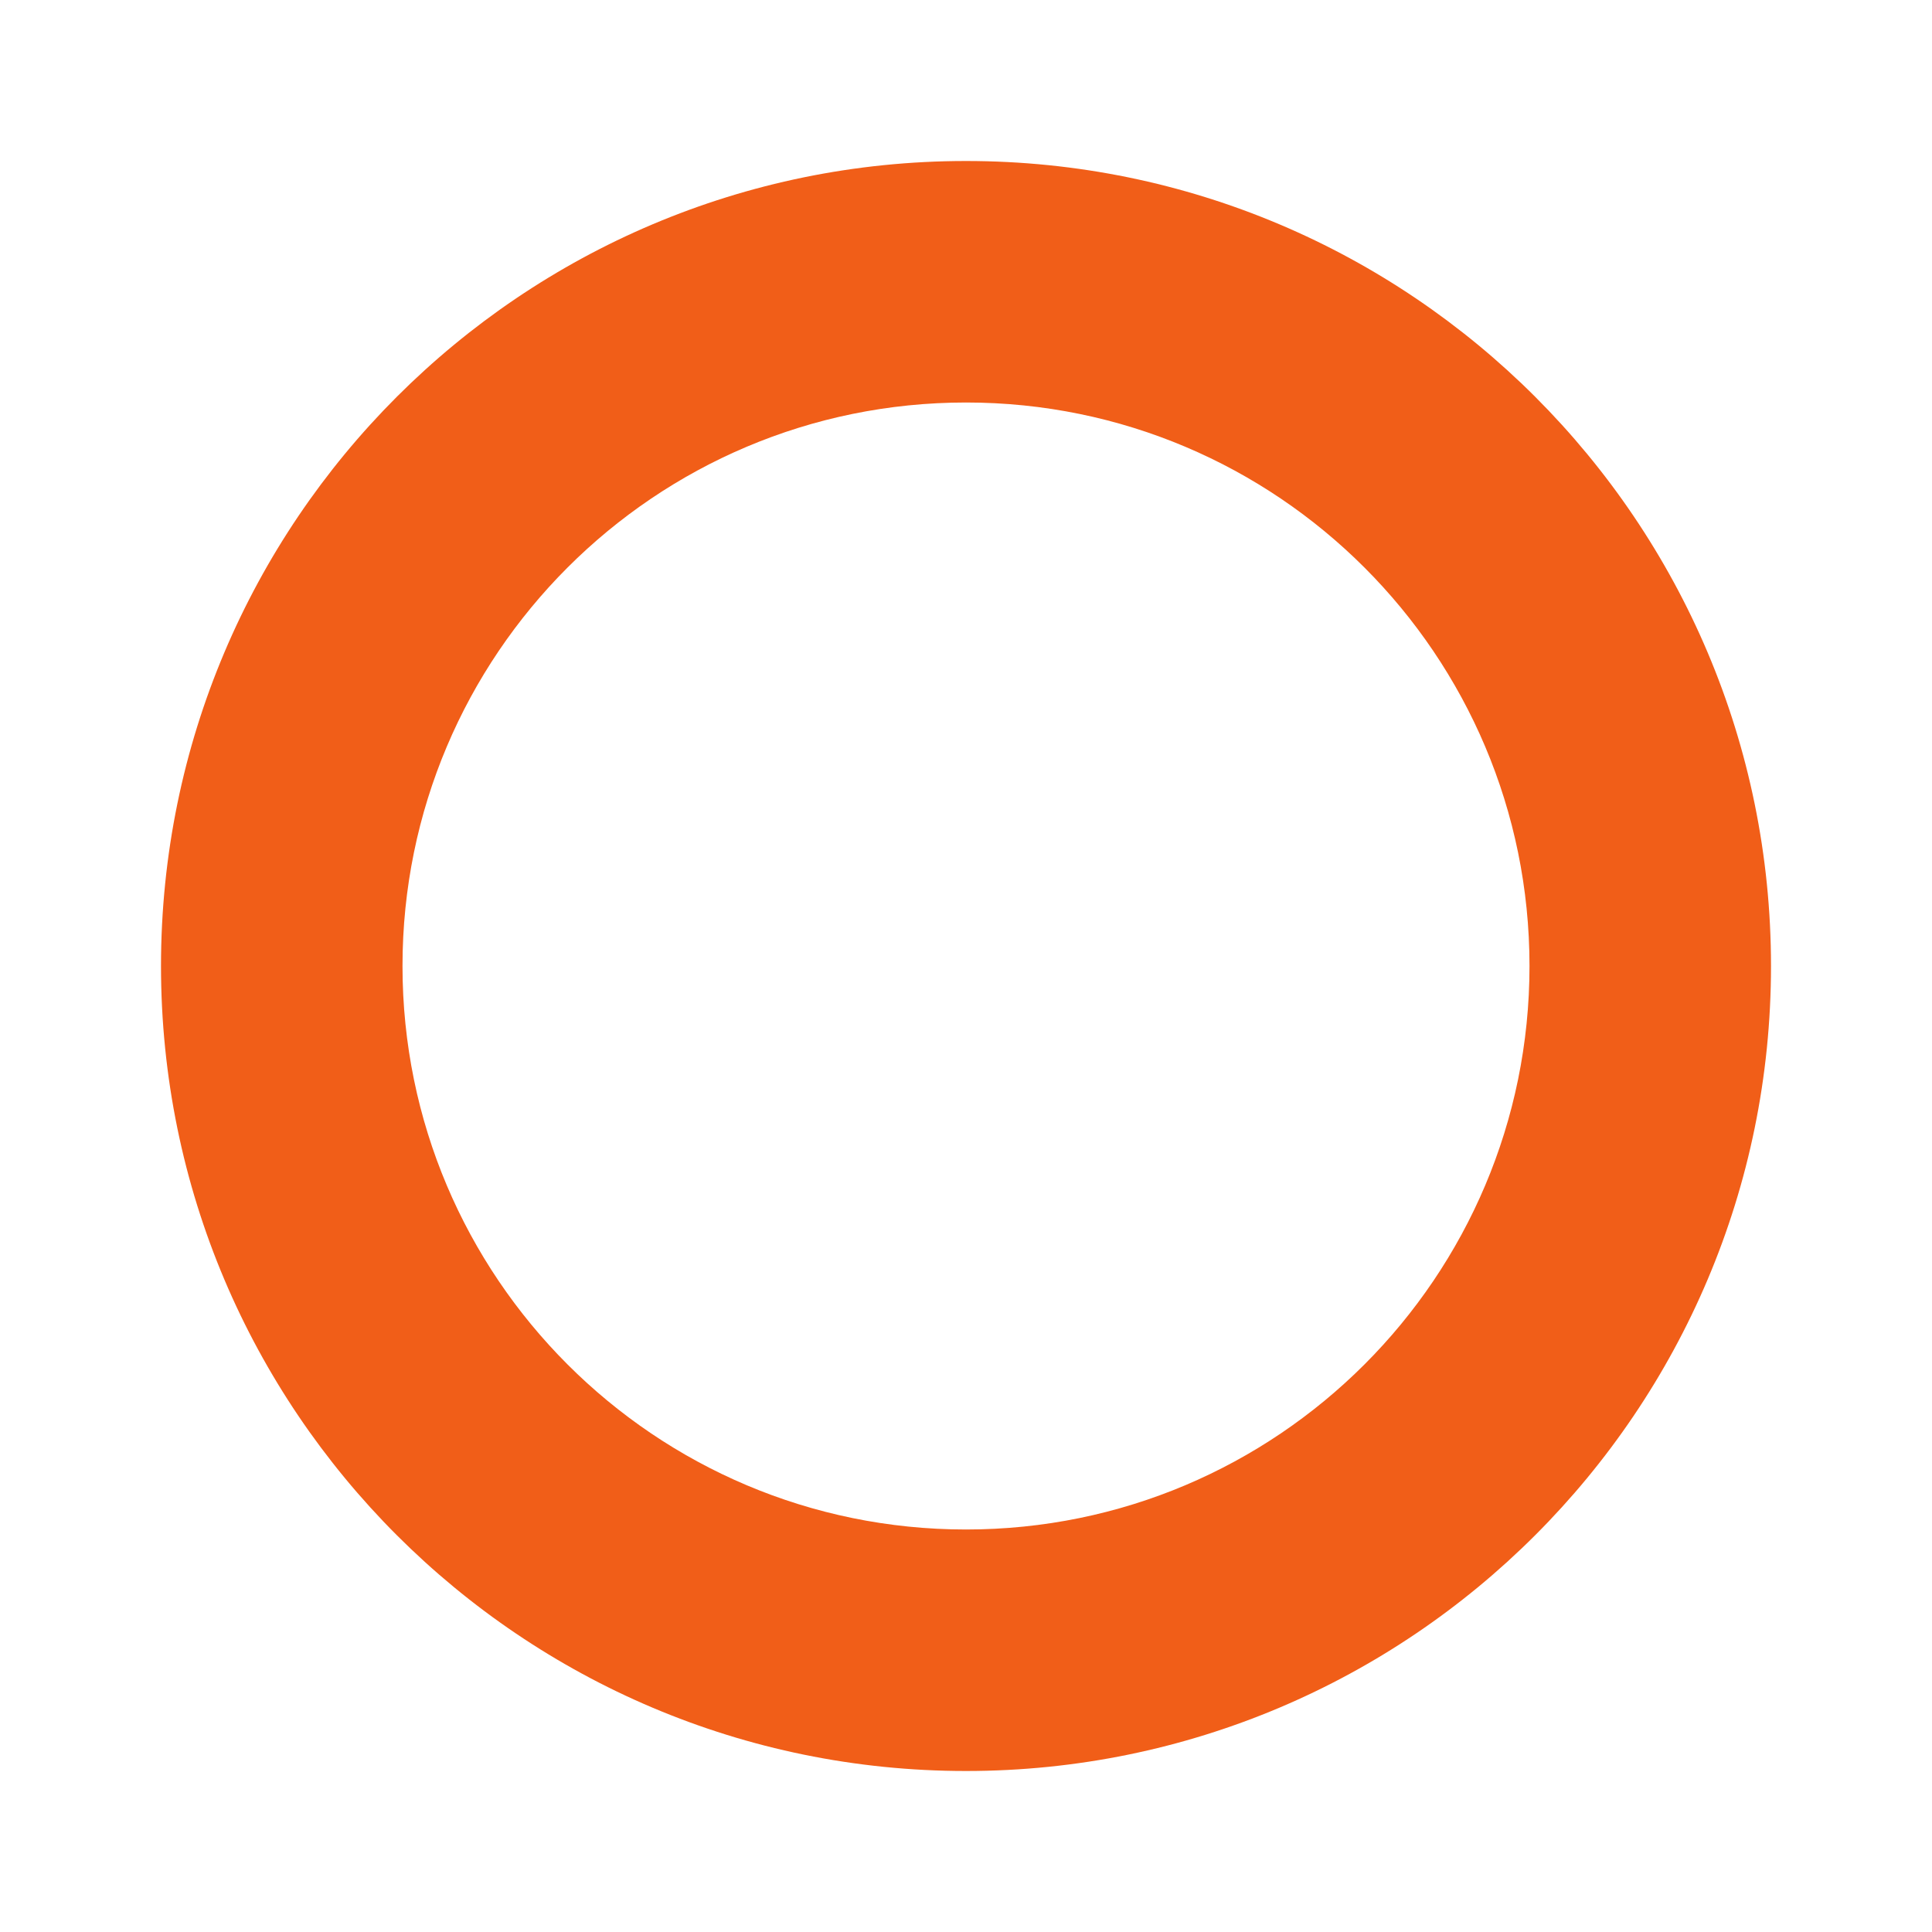
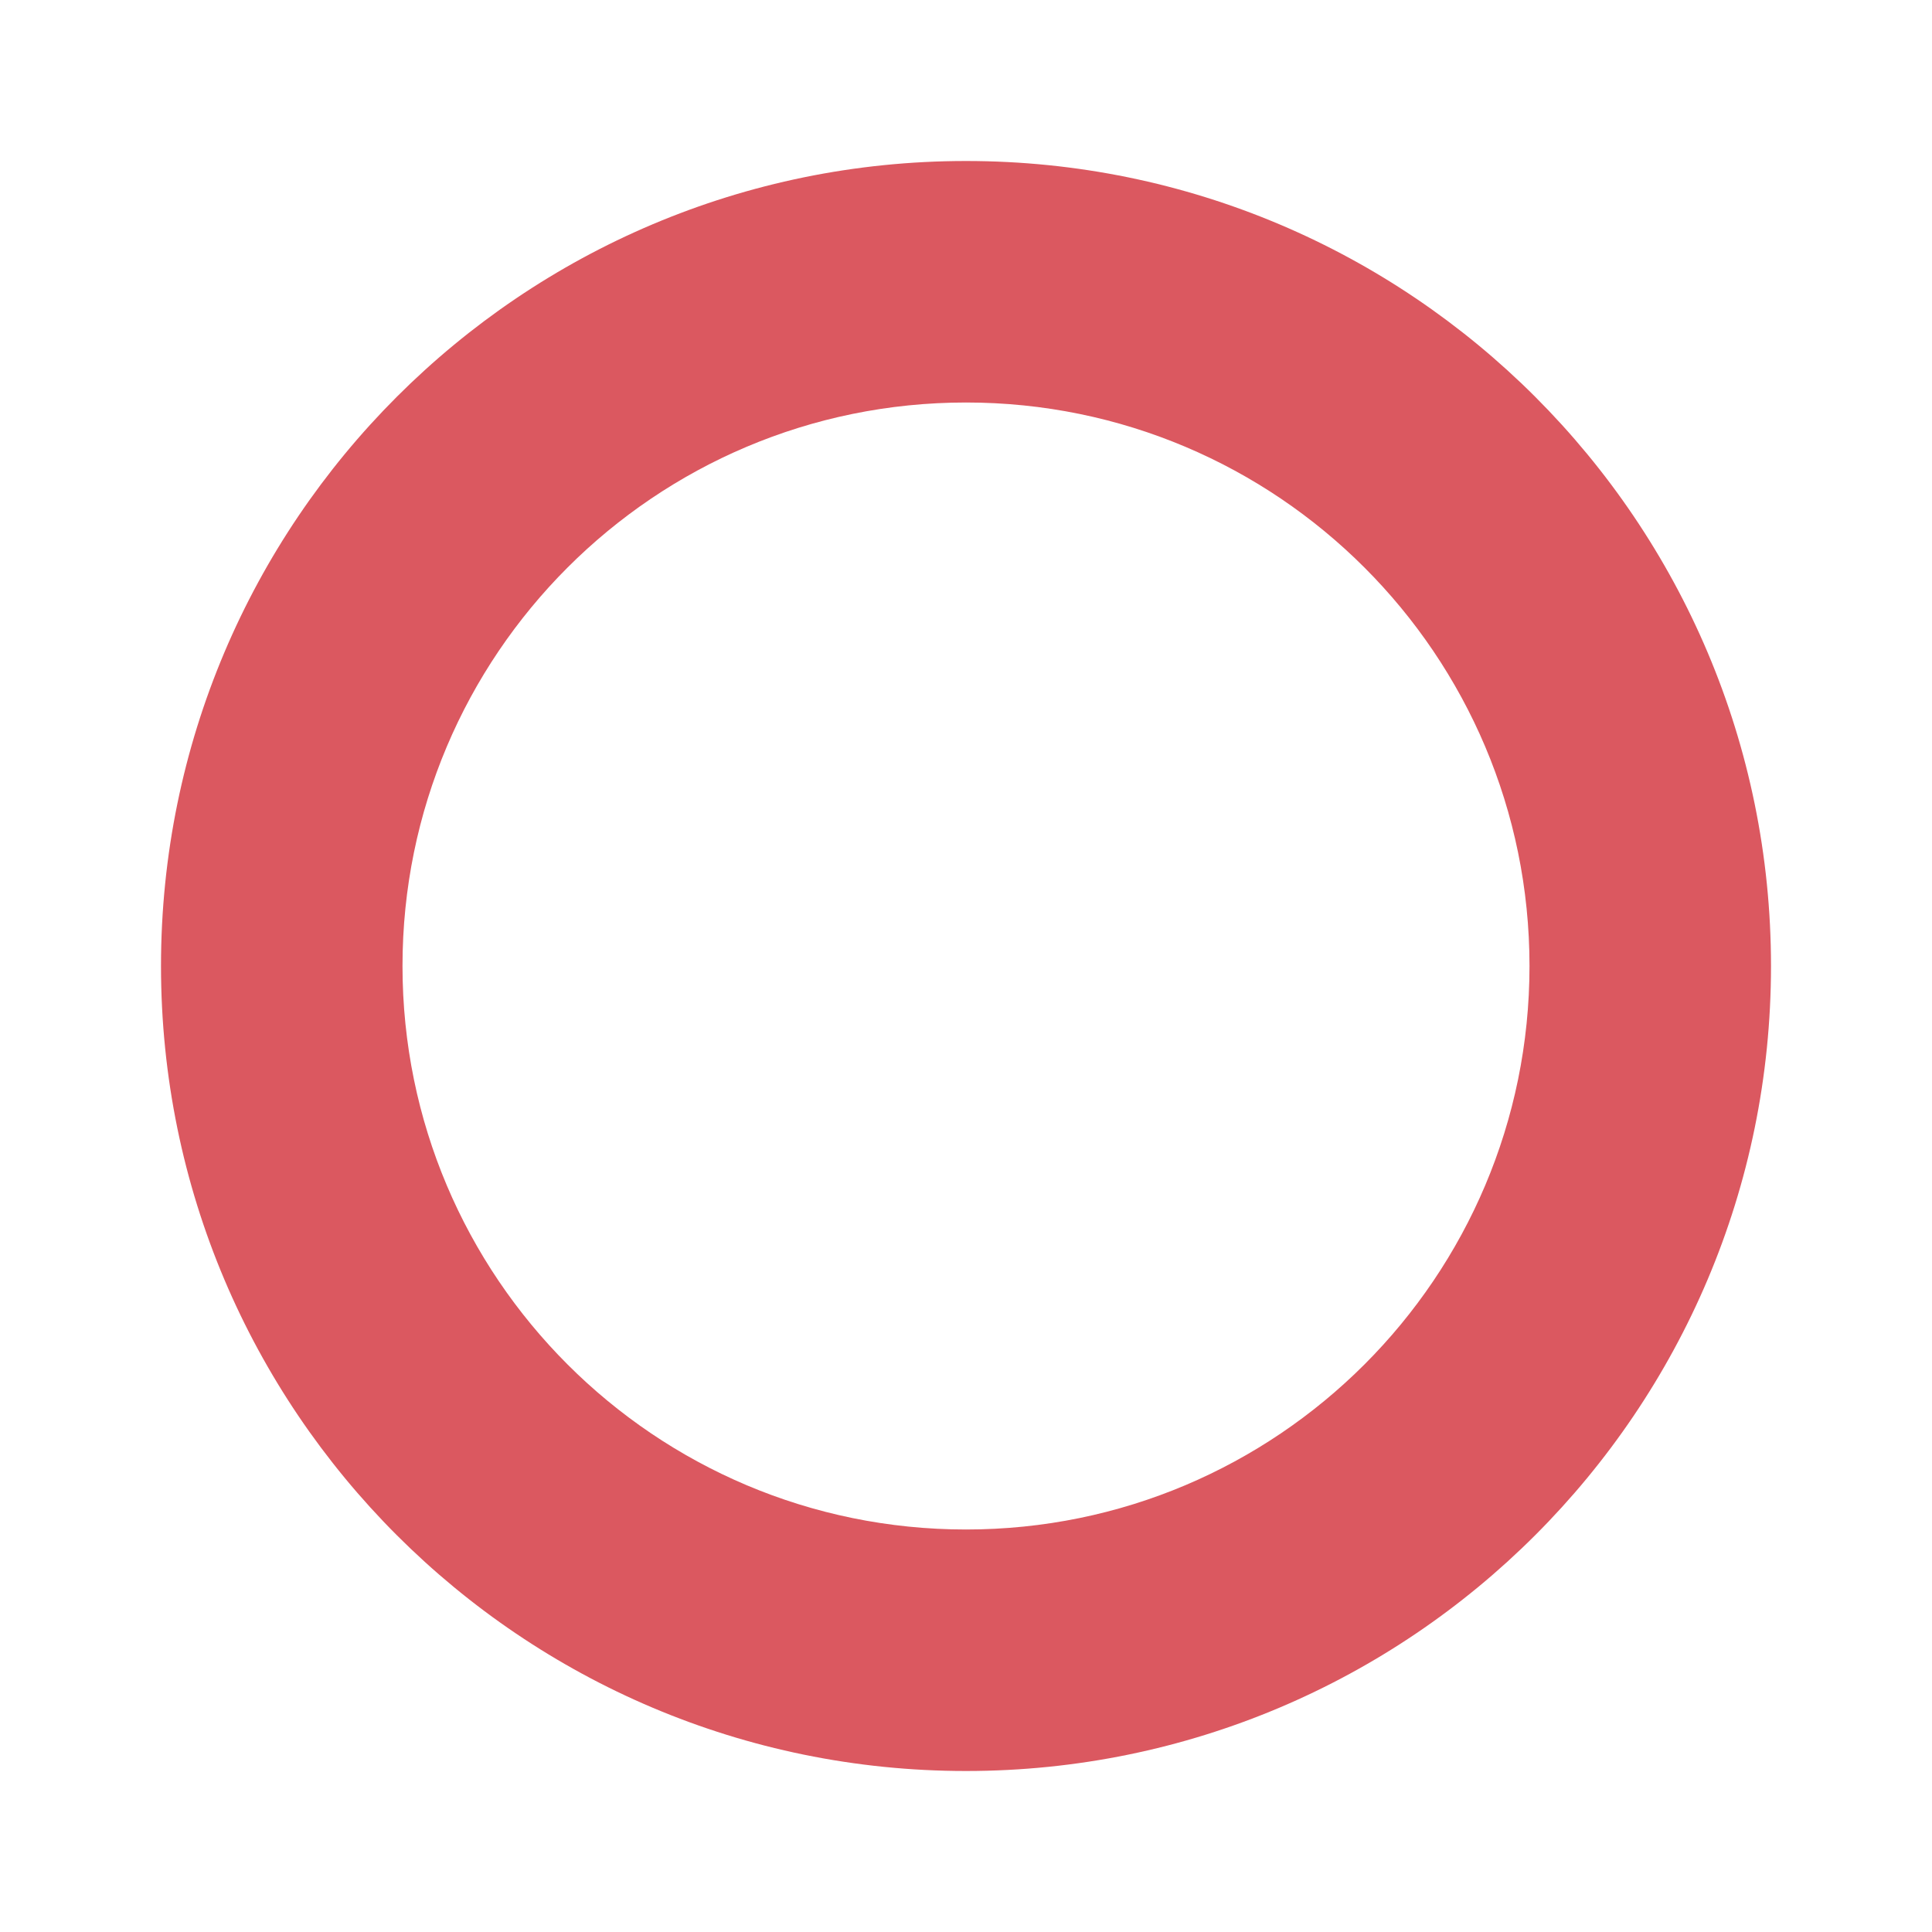
<svg xmlns="http://www.w3.org/2000/svg" xmlns:xlink="http://www.w3.org/1999/xlink" width="12" height="12" viewBox="0 0 12 12">
  <defs>
    <path id="db_disabled_breakpoint-a" d="M6,11 C3.239,11 1,8.761 1,6 C1,3.239 3.239,1 6,1 C8.761,1 11,3.239 11,6 C11,8.761 8.761,11 6,11 Z M6,9.5 C7.933,9.5 9.5,7.933 9.5,6 C9.5,4.067 7.933,2.5 6,2.5 C4.067,2.5 2.5,4.067 2.5,6 C2.5,7.933 4.067,9.5 6,9.5 Z" />
  </defs>
  <g fill="none" fill-rule="evenodd">
-     <use fill="#F15E18" xlink:href="#db_disabled_breakpoint-a" />
+     <use fill="#DB5860" xlink:href="#db_disabled_breakpoint-a" />
  </g>
</svg>
